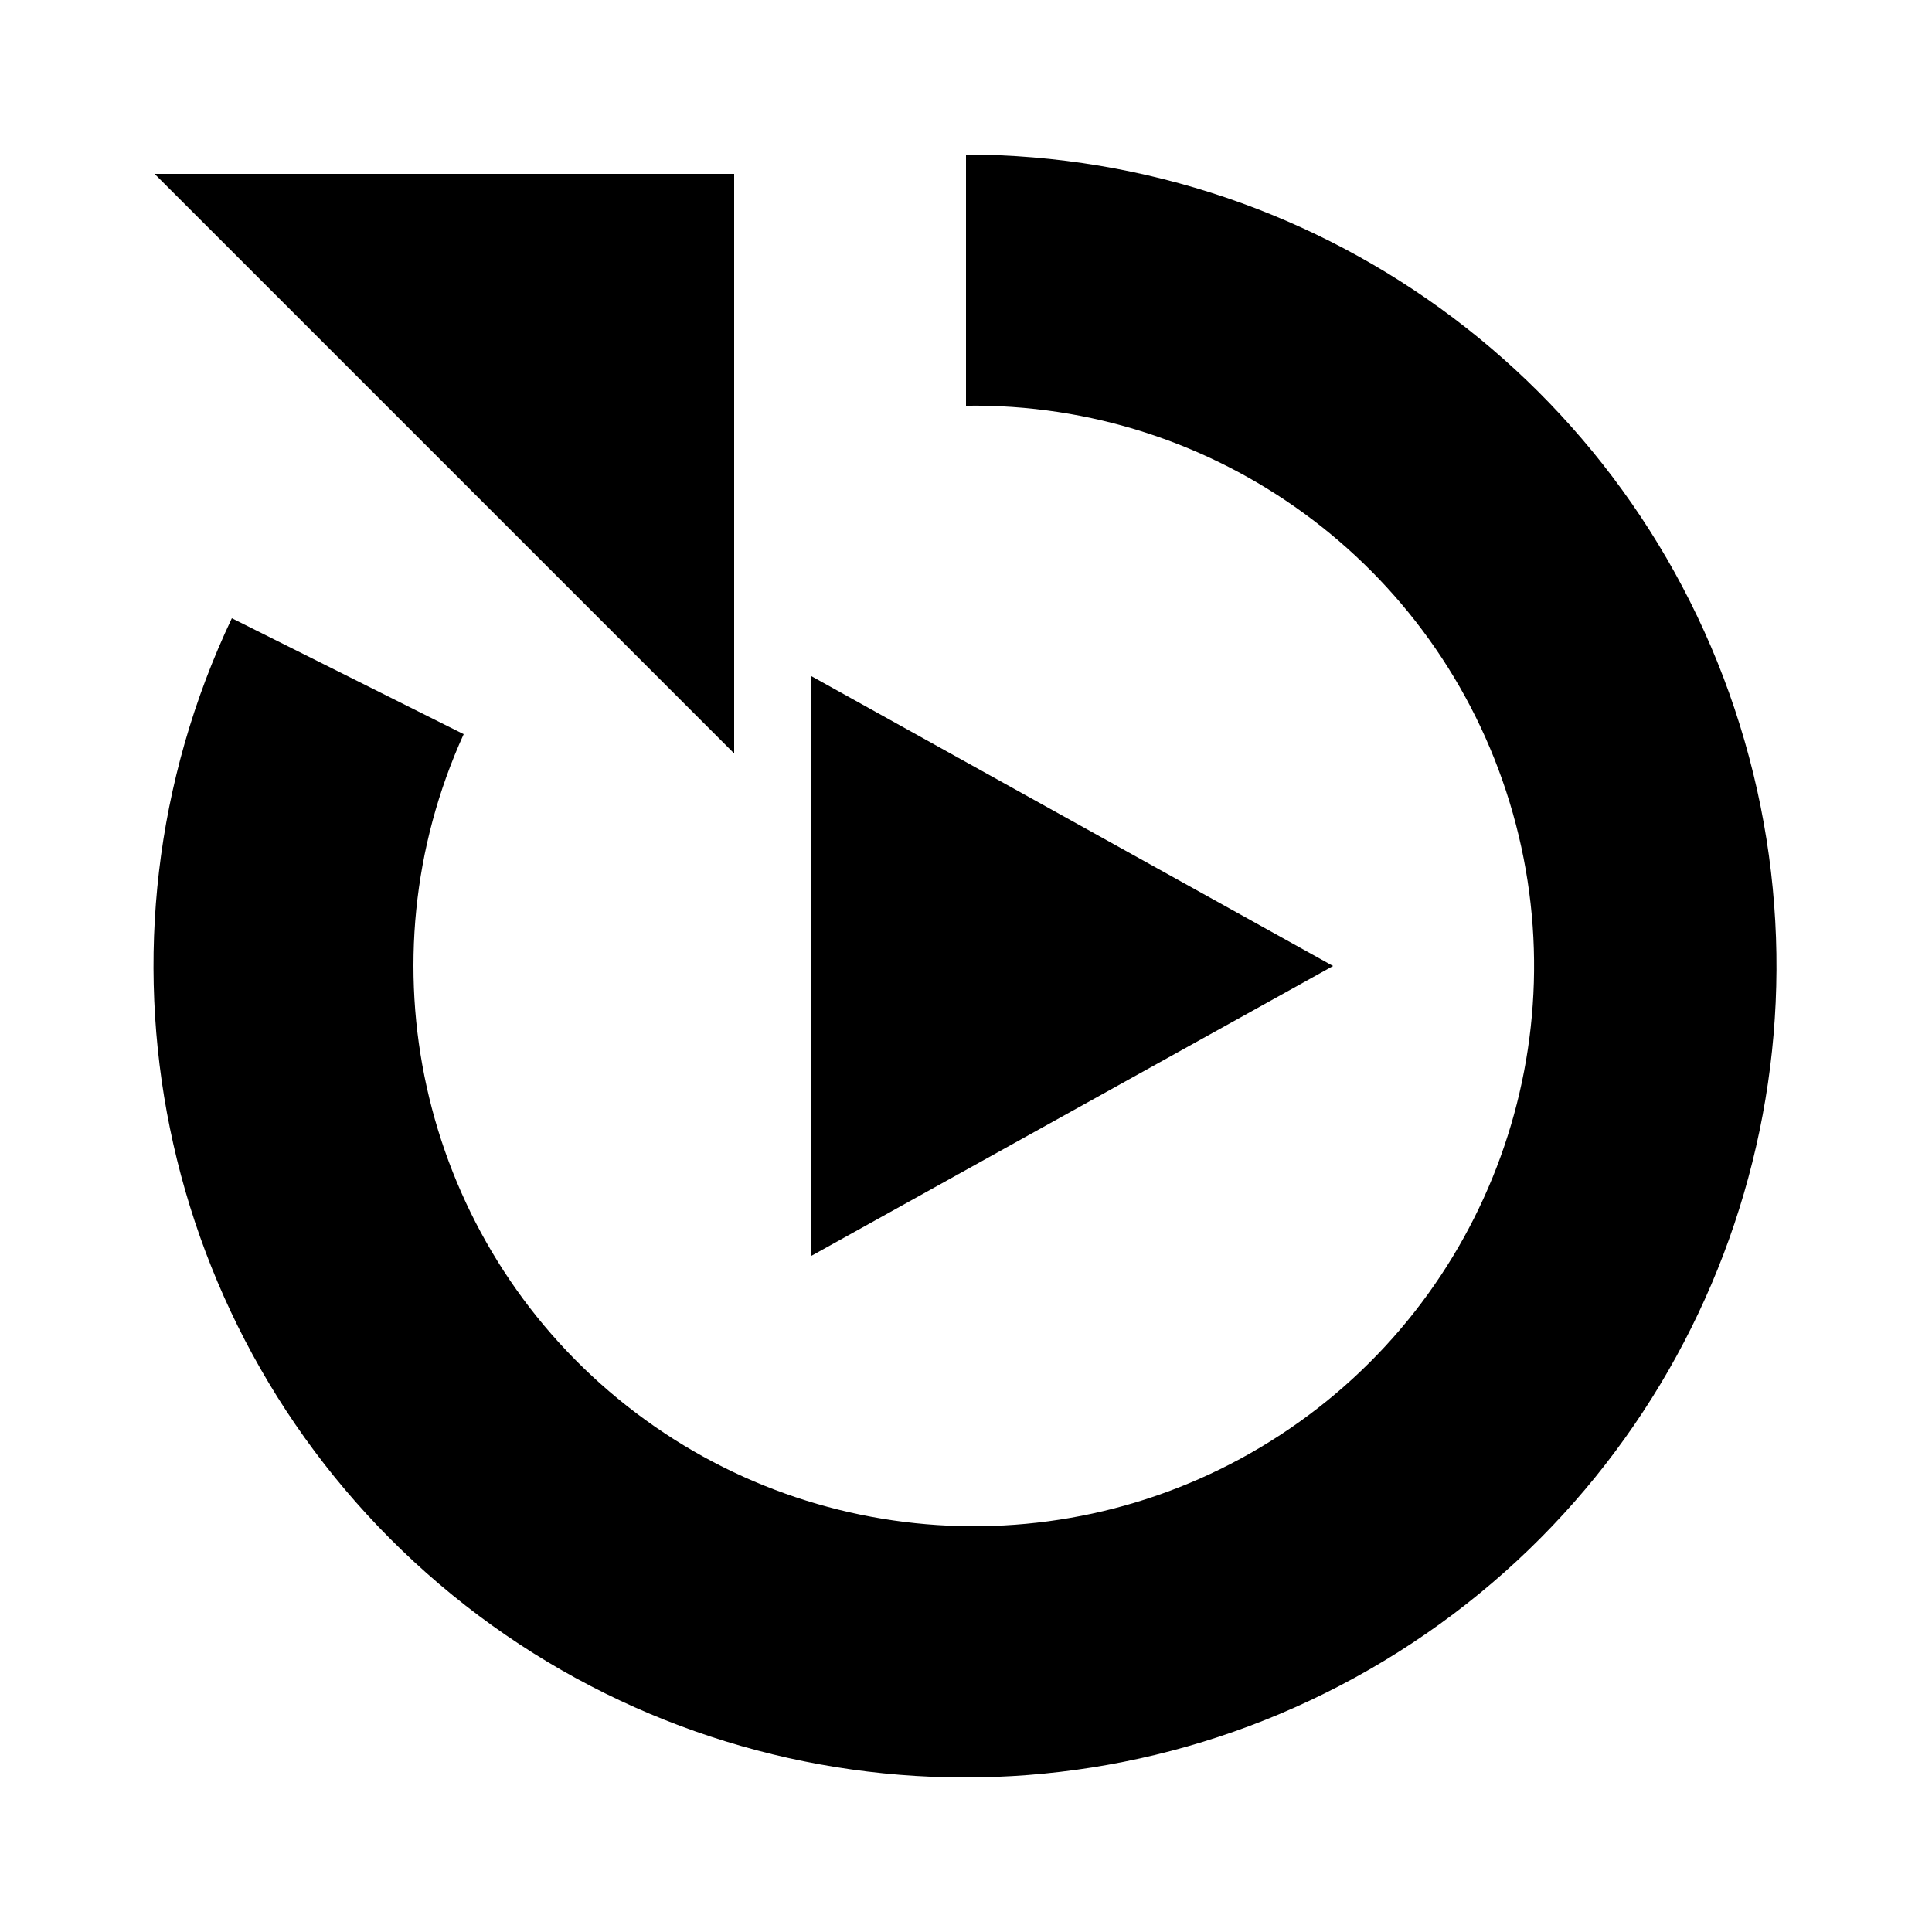
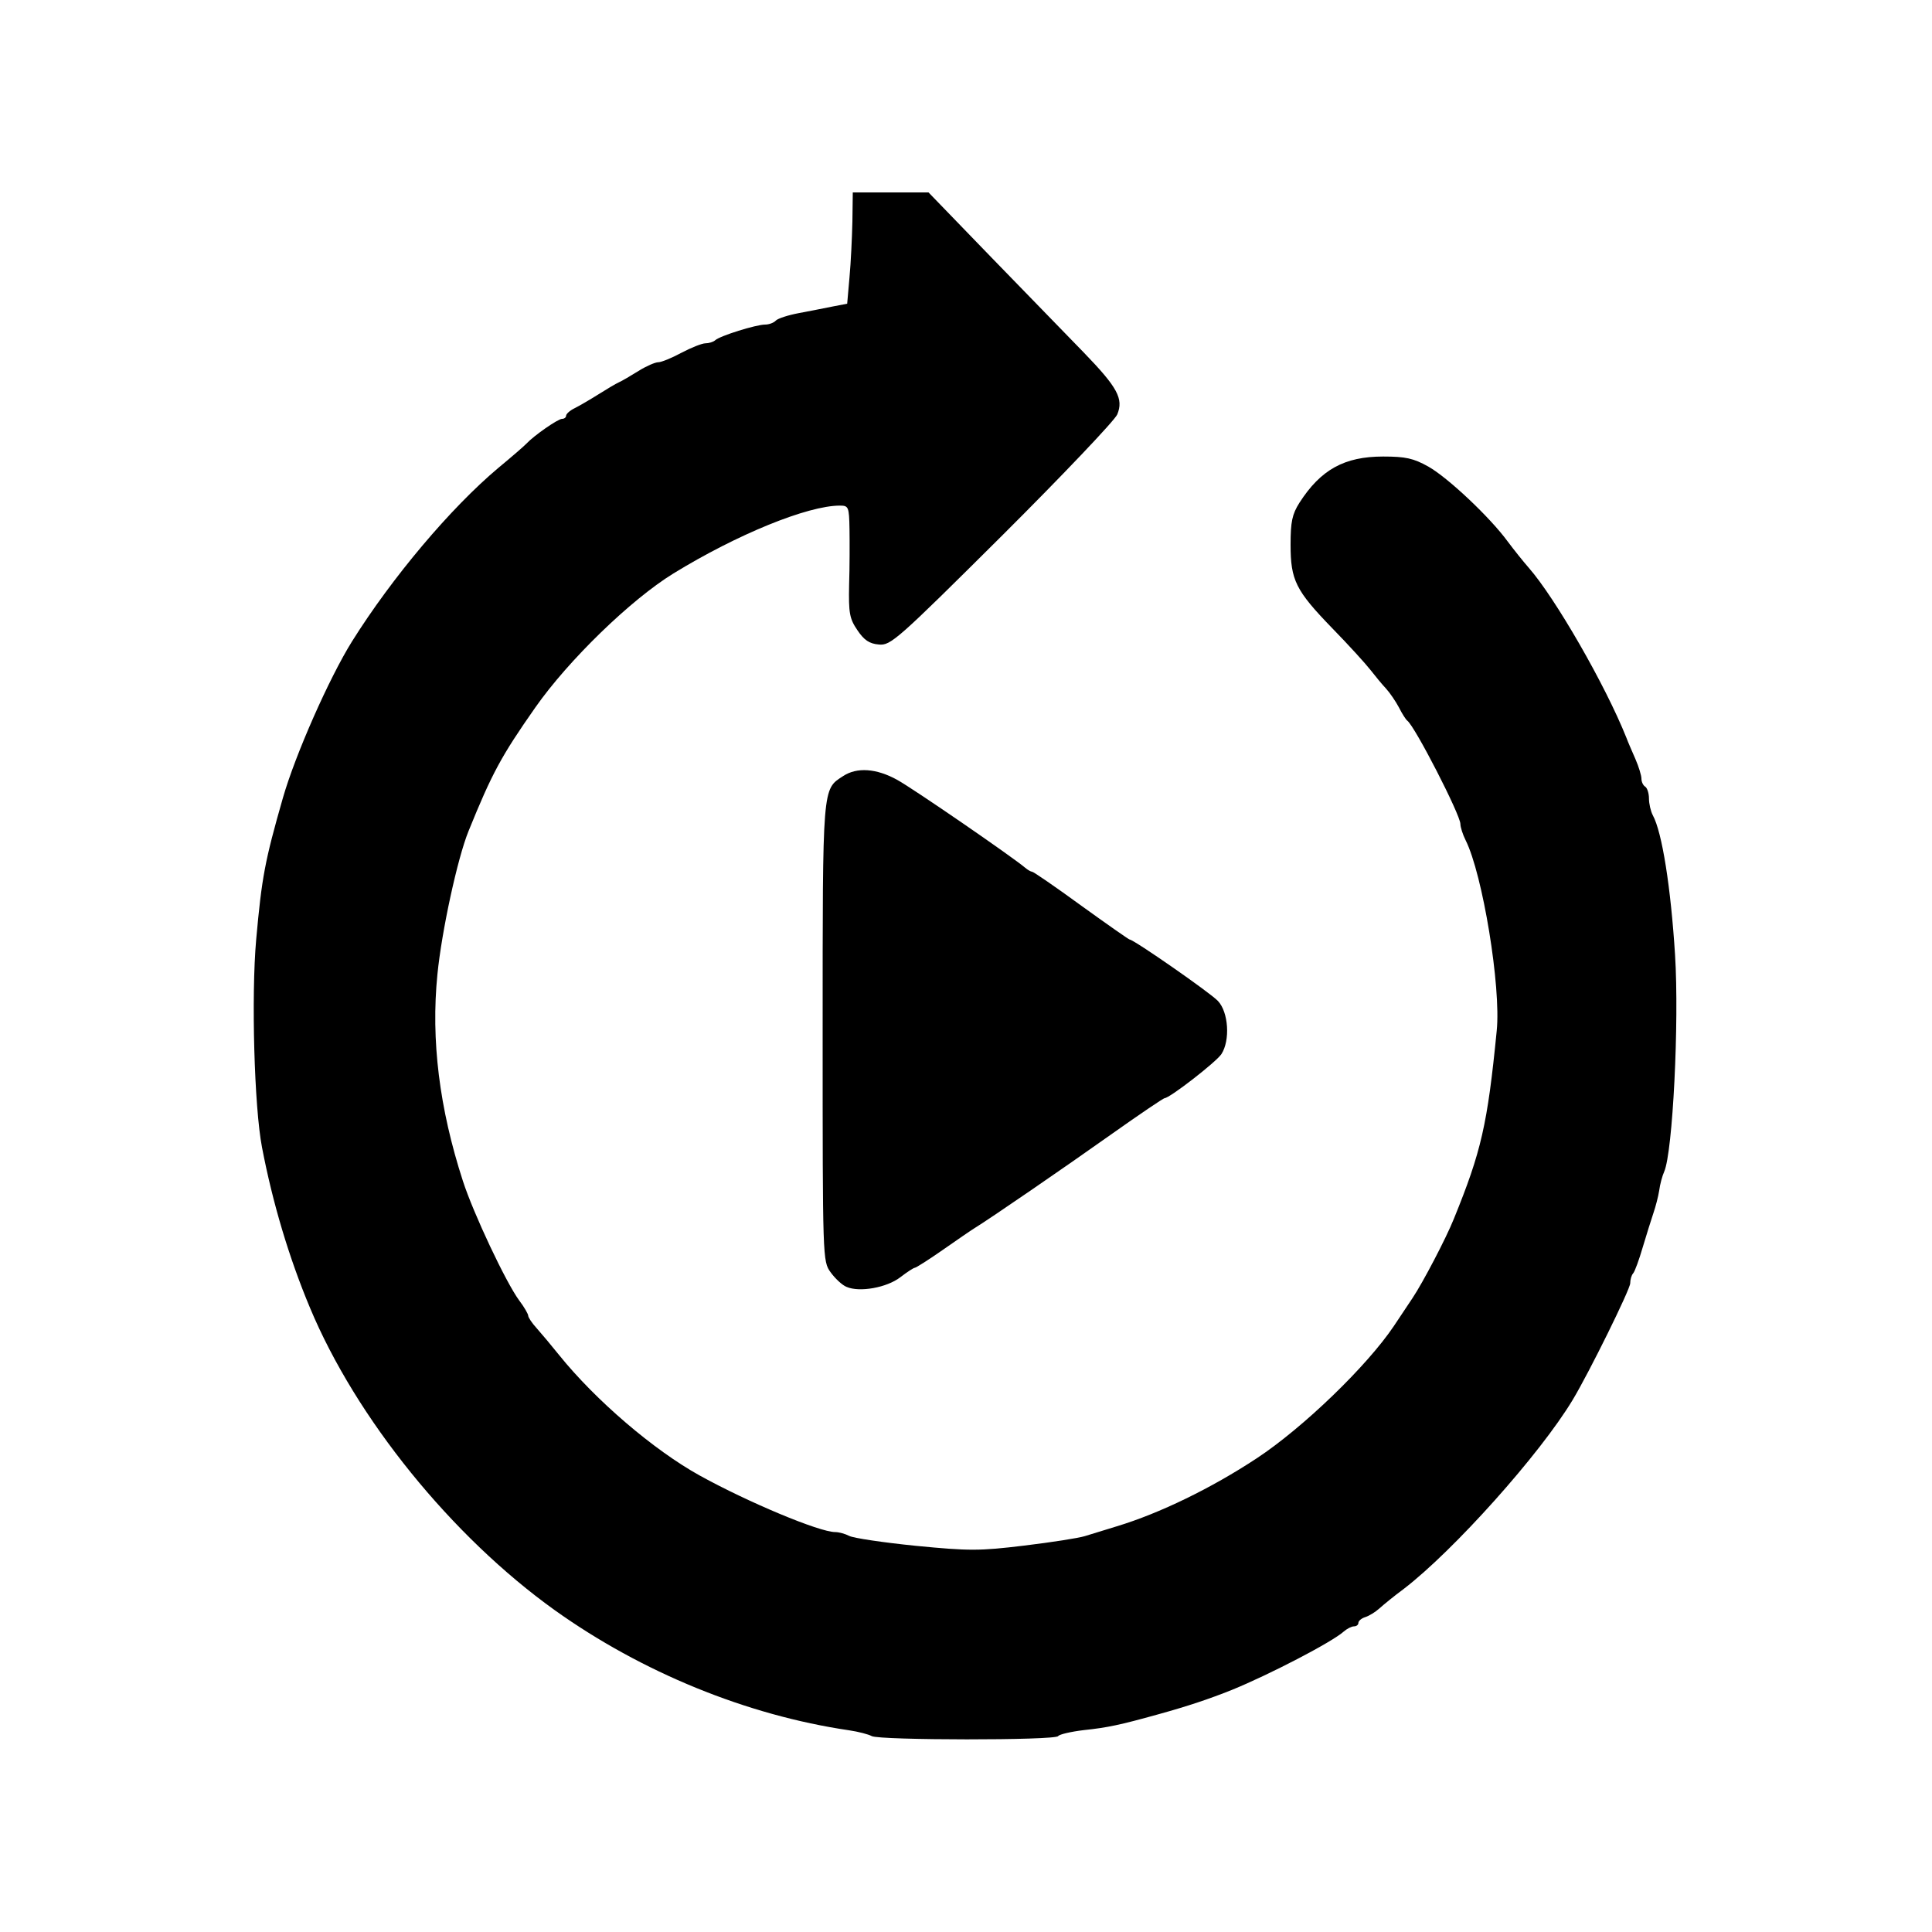
<svg xmlns="http://www.w3.org/2000/svg" viewBox="0 0 100 100">
-   <path fill-rule="evenodd" d="M50 8a42 42 0 1 1-38 24l12 6a29 29 0 1 0 26-17V8Z" />
-   <path d="M8 9h30v30L8 9Z" />
-   <path d="m42 35 27 15-27 15V35Z" />
+   <path d="M45.12 89.86 C44.96 89.77 44.43 89.63 43.95 89.56 C38.65 88.78 33.22 86.56 28.71 83.34 C23.38 79.52 18.43 73.41 16.04 67.68 C14.96 65.1 14.11 62.26 13.56 59.38 C13.16 57.3 13 51.55 13.26 48.63 C13.55 45.4 13.71 44.56 14.64 41.31 C15.28 39.07 17.04 35.09 18.22 33.2 C20.3 29.88 23.33 26.29 25.78 24.23 C26.48 23.65 27.14 23.08 27.25 22.96 C27.63 22.55 28.88 21.68 29.09 21.68 C29.2 21.68 29.3 21.61 29.3 21.52 C29.3 21.43 29.49 21.25 29.74 21.13 C29.98 21.01 30.53 20.69 30.96 20.42 C31.39 20.15 31.87 19.86 32.03 19.79 C32.19 19.72 32.65 19.45 33.05 19.2 C33.45 18.95 33.91 18.75 34.07 18.75 C34.23 18.75 34.77 18.53 35.27 18.26 C35.78 17.99 36.34 17.77 36.51 17.77 C36.69 17.77 36.92 17.7 37.02 17.61 C37.27 17.38 39.14 16.8 39.6 16.8 C39.8 16.8 40.05 16.71 40.16 16.59 C40.27 16.48 40.8 16.31 41.33 16.21 C41.85 16.11 42.64 15.96 43.07 15.87 L43.85 15.72 L43.97 14.35 C44.04 13.6 44.1 12.31 44.12 11.47 L44.14 9.96 L46.1 9.96 L48.06 9.96 L51.32 13.33 C53.12 15.18 55.27 17.4 56.1 18.25 C57.85 20.06 58.16 20.64 57.83 21.45 C57.7 21.76 55.02 24.58 51.87 27.72 C46.43 33.13 46.1 33.42 45.49 33.36 C45 33.32 44.72 33.13 44.38 32.62 C43.97 32.02 43.92 31.73 43.95 30.27 C43.98 29.36 43.98 28.06 43.97 27.39 C43.95 26.23 43.92 26.17 43.47 26.17 C41.8 26.17 38.15 27.66 34.86 29.68 C32.66 31.03 29.42 34.17 27.7 36.63 C25.95 39.13 25.47 40.01 24.25 43.02 C23.68 44.42 22.86 48.2 22.64 50.44 C22.3 53.83 22.74 57.37 23.96 61.13 C24.5 62.8 26.19 66.39 26.88 67.32 C27.14 67.66 27.34 68.02 27.34 68.1 C27.34 68.19 27.54 68.49 27.78 68.75 C28.02 69.02 28.55 69.65 28.95 70.15 C30.83 72.48 33.84 75.06 36.23 76.38 C38.73 77.76 42.41 79.3 43.23 79.3 C43.42 79.3 43.75 79.39 43.96 79.5 C44.17 79.61 45.71 79.84 47.39 80.01 C50.17 80.28 50.69 80.28 53.01 80 C54.42 79.83 55.83 79.61 56.15 79.51 C56.47 79.41 57.22 79.18 57.81 79 C60.02 78.33 62.7 77.03 65.05 75.48 C67.46 73.89 70.76 70.7 72.15 68.63 C72.43 68.21 72.86 67.56 73.11 67.19 C73.64 66.4 74.85 64.09 75.25 63.09 C76.67 59.6 76.99 58.22 77.47 53.35 C77.7 51.09 76.74 45.24 75.86 43.49 C75.71 43.19 75.59 42.81 75.59 42.65 C75.59 42.18 73.24 37.6 72.84 37.3 C72.77 37.25 72.57 36.94 72.41 36.62 C72.24 36.3 71.94 35.86 71.74 35.64 C71.54 35.43 71.18 34.99 70.93 34.67 C70.68 34.35 69.8 33.38 68.96 32.52 C67.06 30.56 66.8 30.03 66.8 28.19 C66.8 27.01 66.88 26.62 67.26 26.02 C68.36 24.31 69.58 23.63 71.59 23.63 C72.75 23.63 73.16 23.72 73.93 24.15 C74.94 24.72 77.12 26.77 78.04 28.03 C78.36 28.46 78.85 29.07 79.13 29.39 C80.49 30.94 83.09 35.45 84.18 38.18 C84.26 38.4 84.48 38.9 84.65 39.29 C84.82 39.68 84.96 40.14 84.96 40.3 C84.96 40.47 85.05 40.66 85.16 40.72 C85.26 40.79 85.35 41.06 85.35 41.33 C85.35 41.6 85.44 41.99 85.55 42.2 C86.03 43.08 86.48 45.93 86.7 49.42 C86.92 52.91 86.58 59.63 86.14 60.64 C86.04 60.86 85.92 61.3 85.88 61.62 C85.83 61.94 85.69 62.47 85.58 62.79 C85.47 63.12 85.22 63.91 85.03 64.55 C84.84 65.2 84.62 65.81 84.53 65.91 C84.44 66.01 84.38 66.24 84.38 66.42 C84.38 66.73 82.25 71.05 81.4 72.46 C79.71 75.27 75.24 80.26 72.66 82.24 C72.17 82.6 71.61 83.06 71.4 83.25 C71.19 83.44 70.86 83.64 70.67 83.7 C70.47 83.76 70.31 83.9 70.31 84 C70.31 84.1 70.21 84.18 70.08 84.18 C69.96 84.18 69.72 84.3 69.55 84.45 C68.95 84.99 65.72 86.67 63.76 87.47 C62.61 87.93 61.48 88.31 59.96 88.73 C57.95 89.29 57.32 89.42 56.1 89.55 C55.43 89.63 54.83 89.77 54.77 89.86 C54.63 90.09 45.51 90.08 45.12 89.86 Z M43.82 66.61 C43.59 66.52 43.22 66.17 42.99 65.85 C42.58 65.28 42.58 65.19 42.58 53.43 C42.58 40.6 42.56 40.87 43.64 40.17 C44.35 39.7 45.36 39.77 46.43 40.36 C47.24 40.8 52.4 44.35 53.07 44.92 C53.2 45.03 53.36 45.12 53.42 45.12 C53.49 45.12 54.64 45.91 55.97 46.88 C57.3 47.84 58.43 48.63 58.47 48.63 C58.68 48.63 62.65 51.39 63.04 51.81 C63.59 52.39 63.68 53.85 63.22 54.56 C62.95 54.97 60.54 56.84 60.28 56.84 C60.22 56.84 58.96 57.69 57.48 58.74 C55.04 60.47 51.24 63.08 50.44 63.57 C50.26 63.68 49.52 64.19 48.79 64.7 C48.06 65.21 47.41 65.62 47.35 65.62 C47.29 65.62 46.95 65.84 46.6 66.11 C45.9 66.65 44.49 66.9 43.82 66.61 Z" fill="#000000" fill-rule="evenodd" />
</svg>
